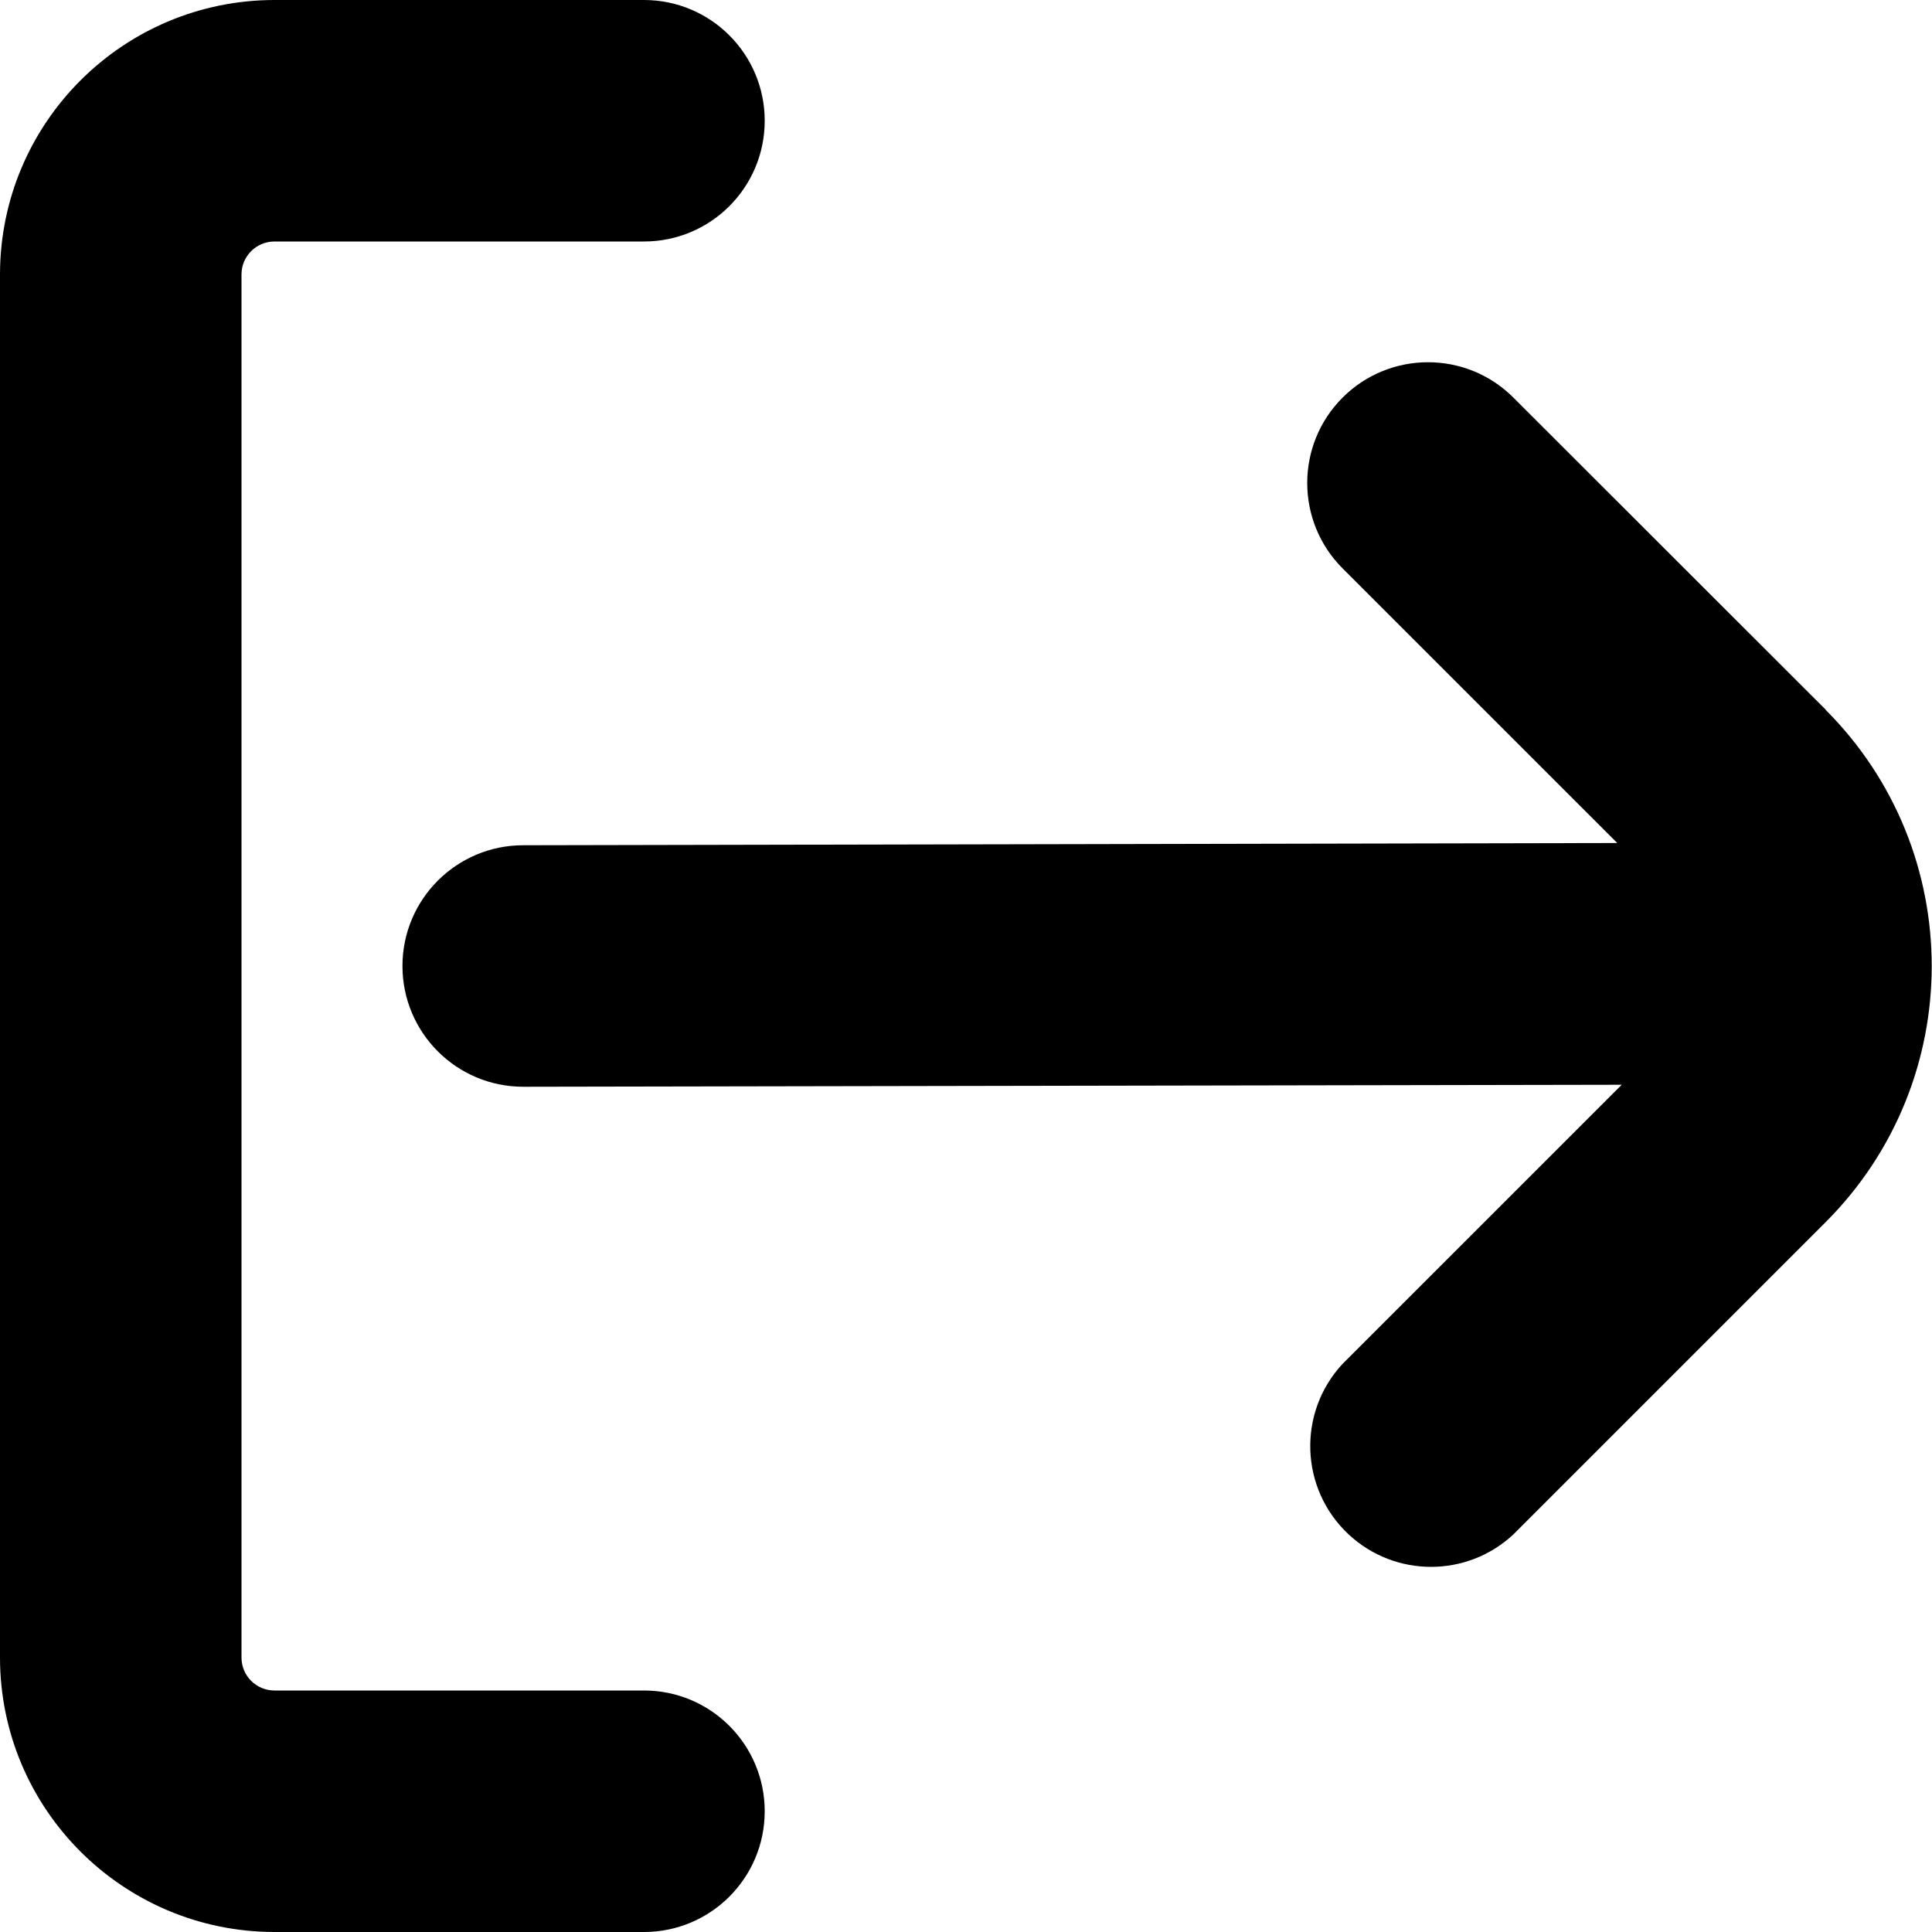
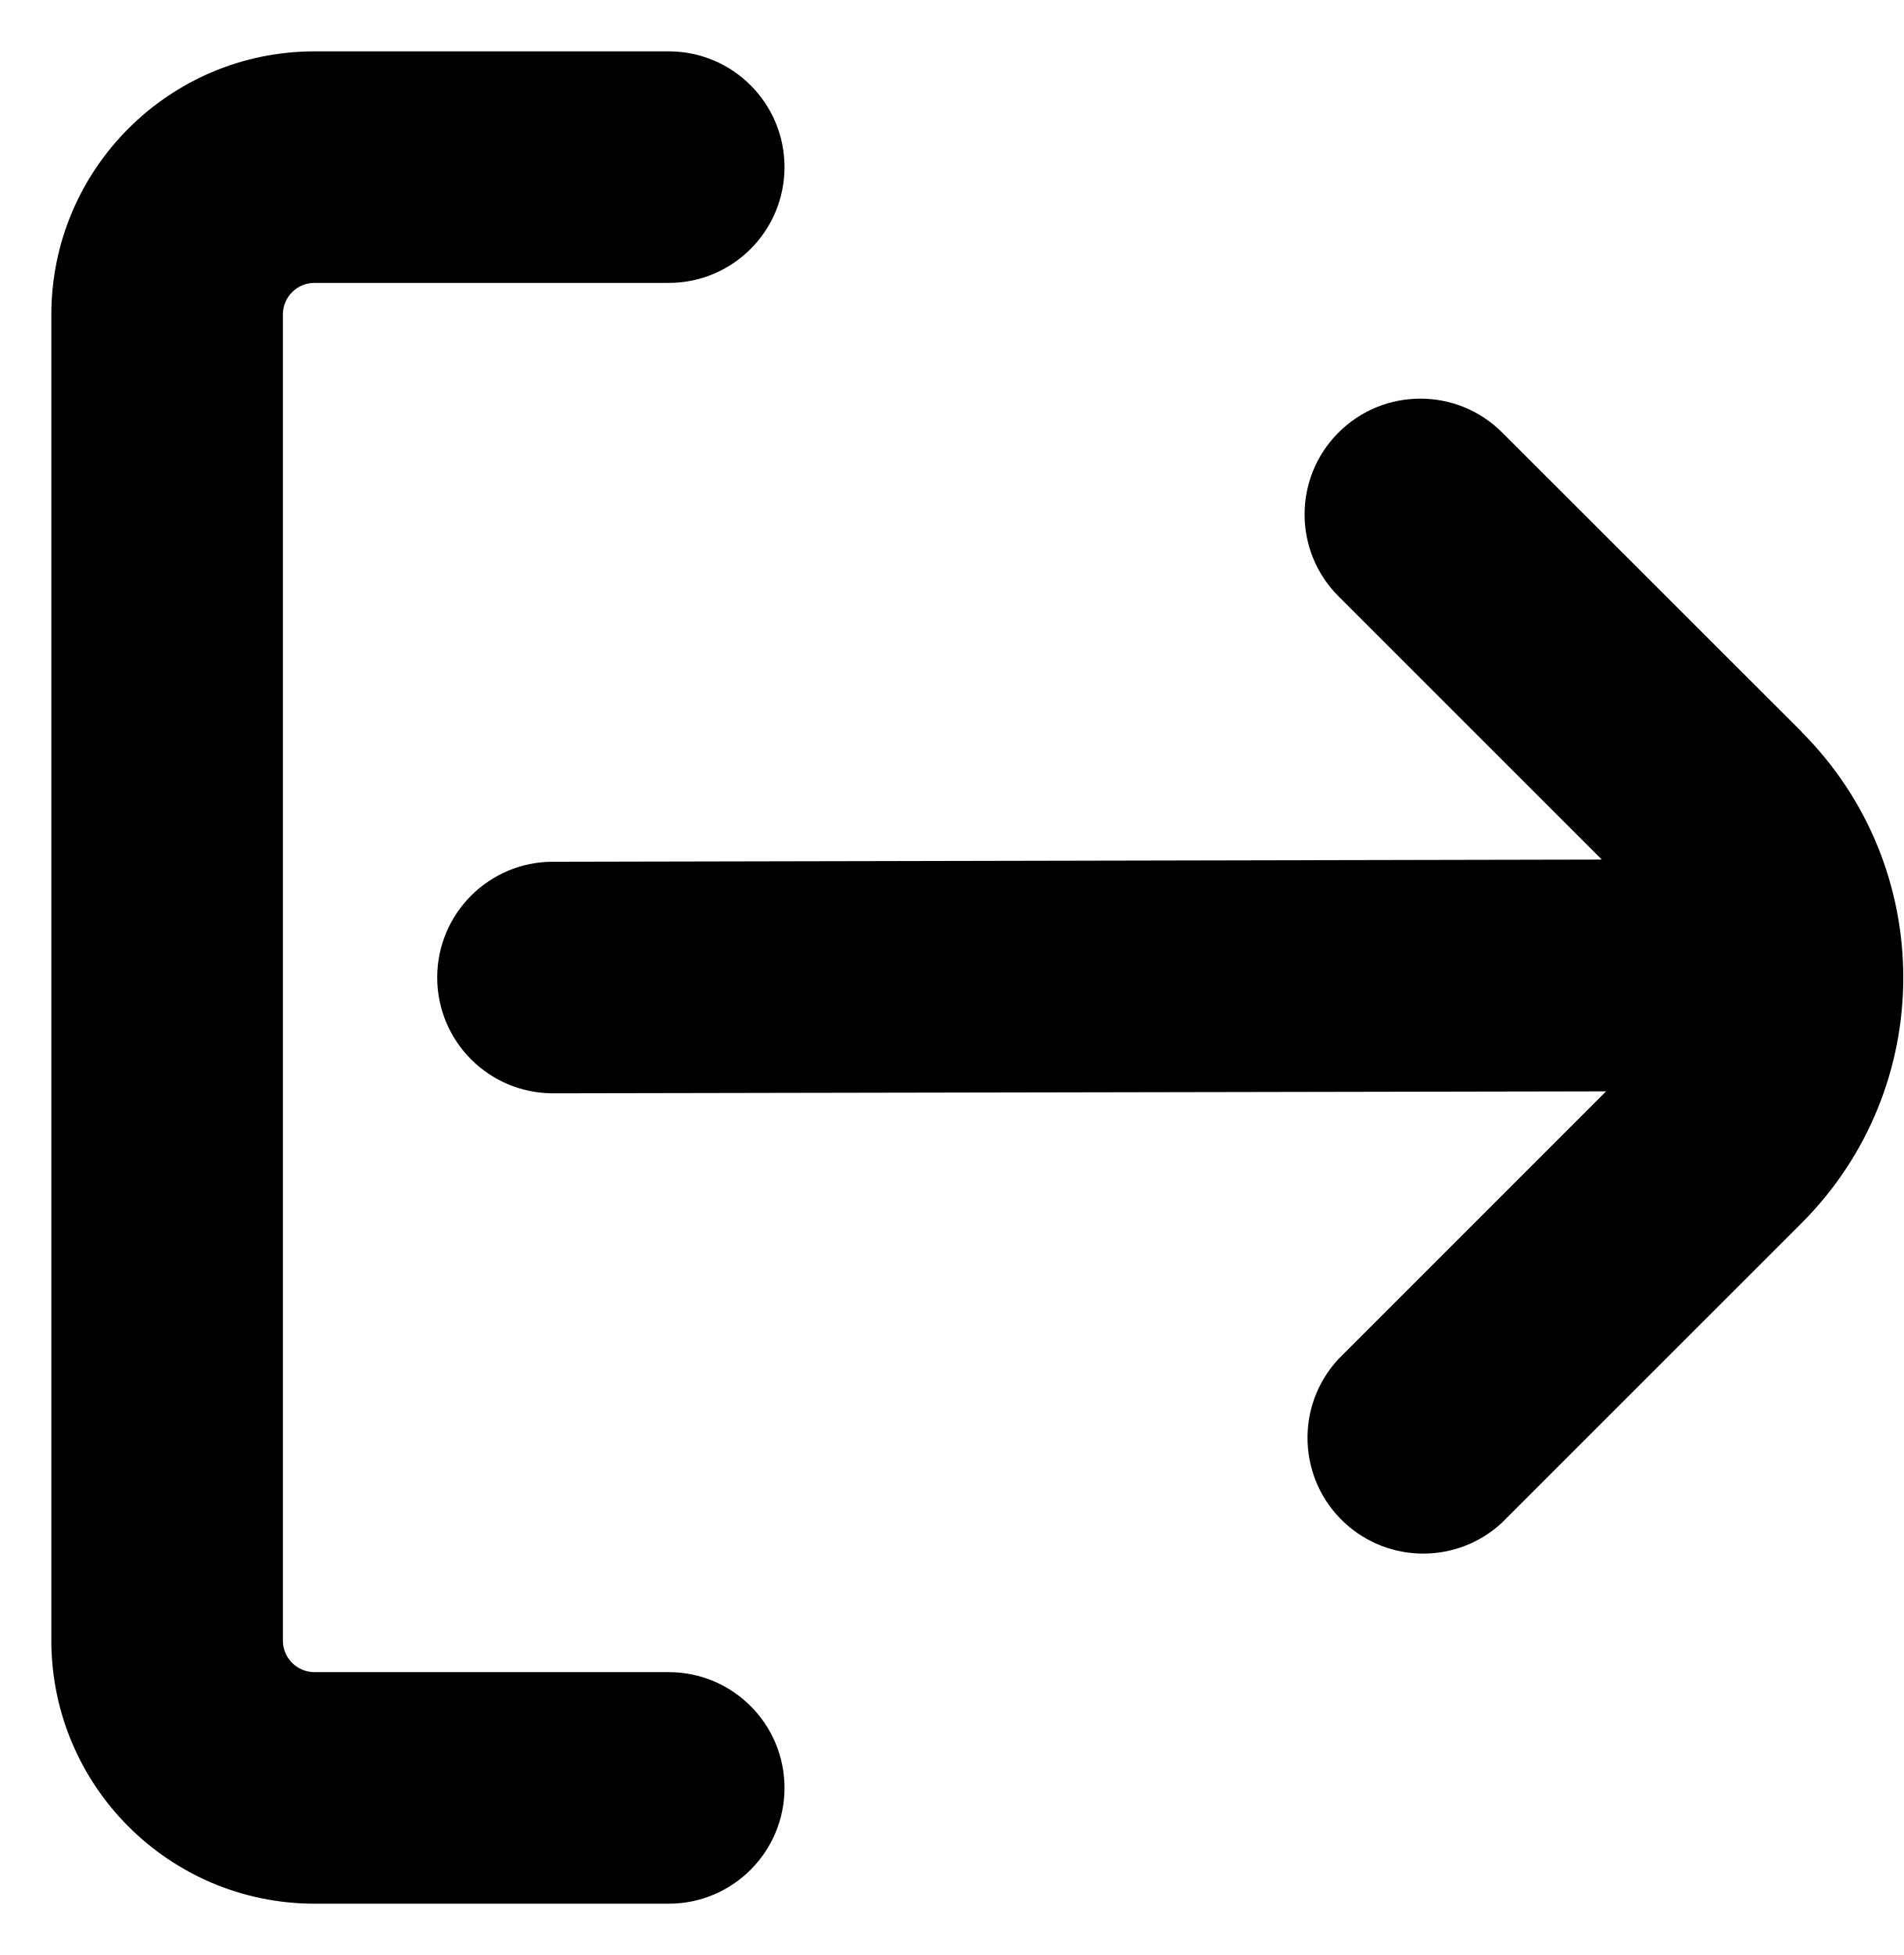
- <svg xmlns="http://www.w3.org/2000/svg" width="32" height="32" viewBox="0 0 32 32" fill="none">
-   <path fill-rule="evenodd" clip-rule="evenodd" d="M4.545 28H10.666C11.771 28 12.666 28.895 12.666 30C12.666 31.105 11.771 32 10.666 32H4.545C2.036 31.997 0.002 29.964 -0 27.455V4.545C0.002 2.036 2.036 0.003 4.545 0H10.666C11.771 0 12.666 0.895 12.666 2C12.666 3.105 11.771 4 10.666 4H4.545C4.244 4.001 4 4.244 4 4.545V27.455C4 27.756 4.244 27.999 4.545 28ZM25.066 6.585L30.242 11.757L30.238 11.757C32.581 14.101 32.581 17.9 30.238 20.243L25.066 25.415C24.298 26.131 23.108 26.131 22.339 25.416C21.531 24.663 21.485 23.398 22.238 22.589L26.861 17.967L8.666 18C7.562 18 6.666 17.105 6.666 16C6.666 14.895 7.562 14 8.666 14L26.787 13.963L22.238 9.415C21.457 8.634 21.456 7.367 22.237 6.586C23.018 5.805 24.285 5.804 25.066 6.585Z" fill="black" />
+ <svg xmlns="http://www.w3.org/2000/svg" width="37" height="38" viewBox="0 0 37 38" fill="none">
+   <path fill-rule="evenodd" clip-rule="evenodd" d="M6.112 32.502H12.999C14.242 32.502 15.25 33.51 15.25 34.752C15.25 35.995 14.242 37.003 12.999 37.003H6.112C3.289 36.999 1.001 34.712 0.998 31.888V6.112C1.001 3.289 3.289 1.001 6.112 0.998H12.999C14.242 0.998 15.25 2.006 15.25 3.248C15.25 4.491 14.242 5.499 12.999 5.499H6.112C5.774 5.499 5.499 5.774 5.499 6.112V31.889C5.499 32.227 5.774 32.501 6.112 32.502ZM29.201 8.407L35.025 14.227L35.021 14.227C37.657 16.863 37.657 21.138 35.021 23.774L29.201 29.593C28.338 30.399 26.998 30.399 26.133 29.595C25.224 28.748 25.173 27.324 26.02 26.414L31.221 21.213L10.749 21.251C9.506 21.251 8.499 20.243 8.499 19C8.499 17.758 9.506 16.75 10.749 16.75L31.138 16.708L26.02 11.591C25.14 10.712 25.14 9.287 26.019 8.408C26.898 7.529 28.322 7.529 29.201 8.407Z" fill="black" />
</svg>
